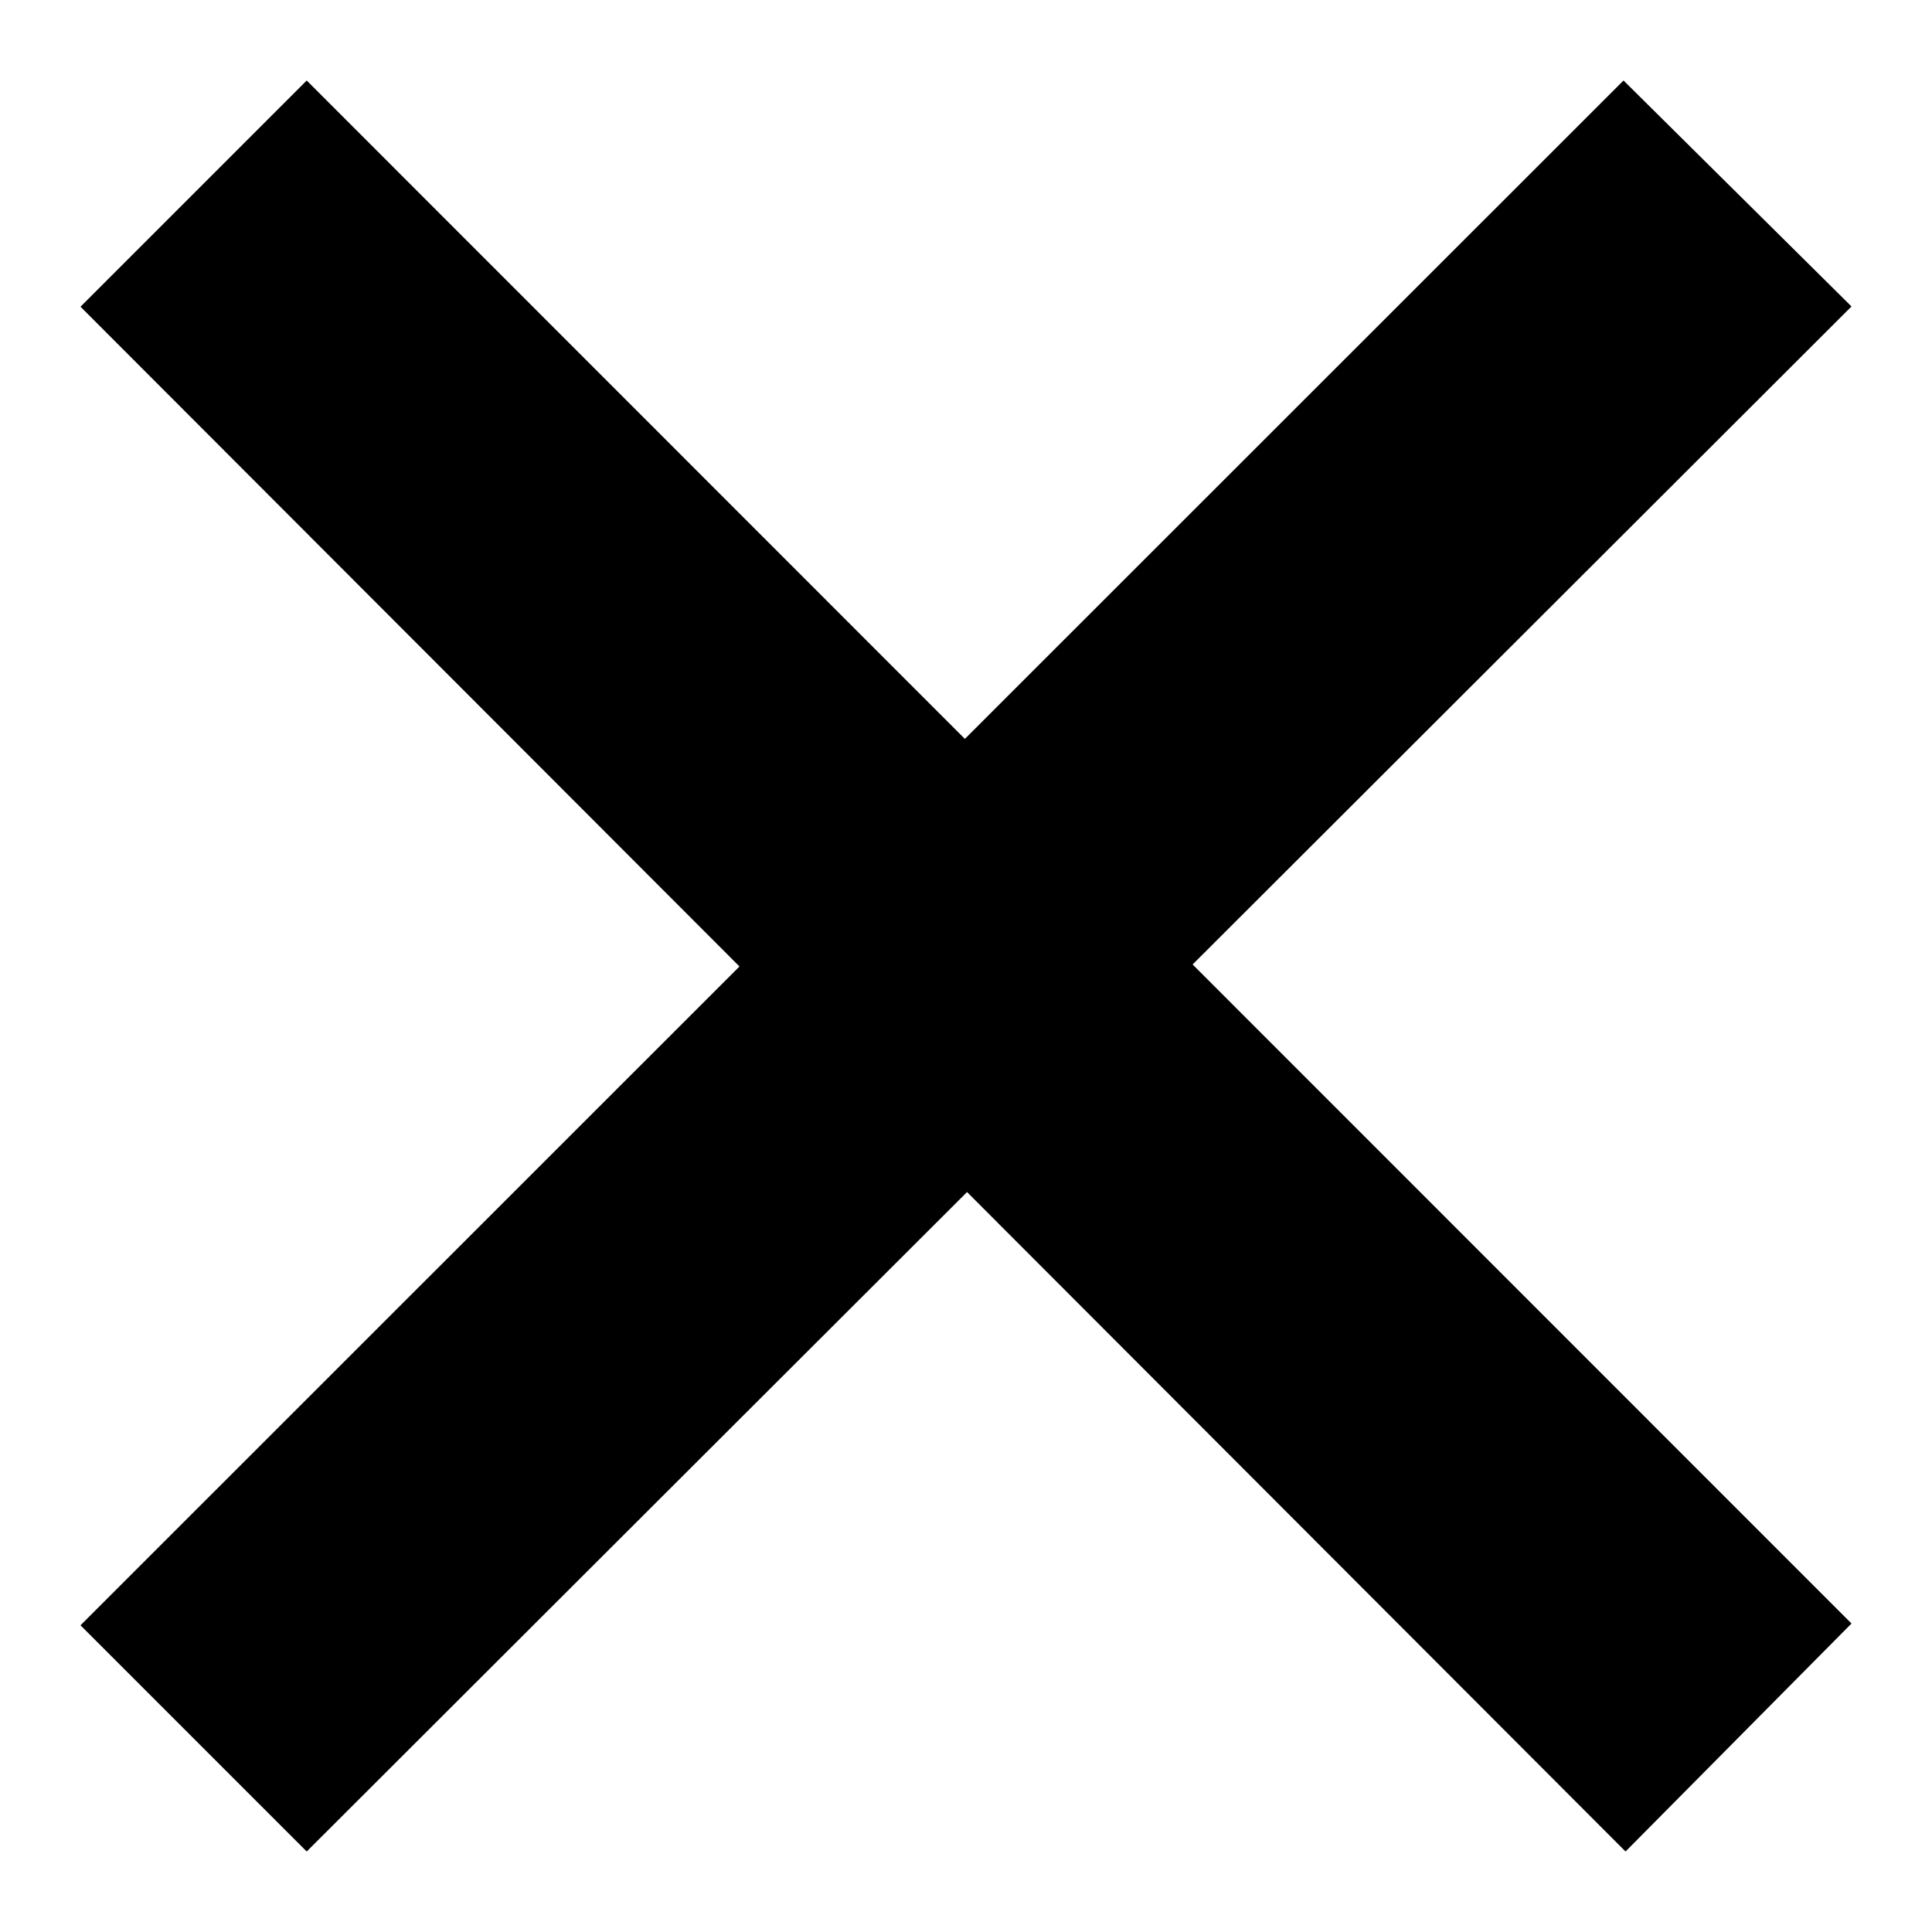
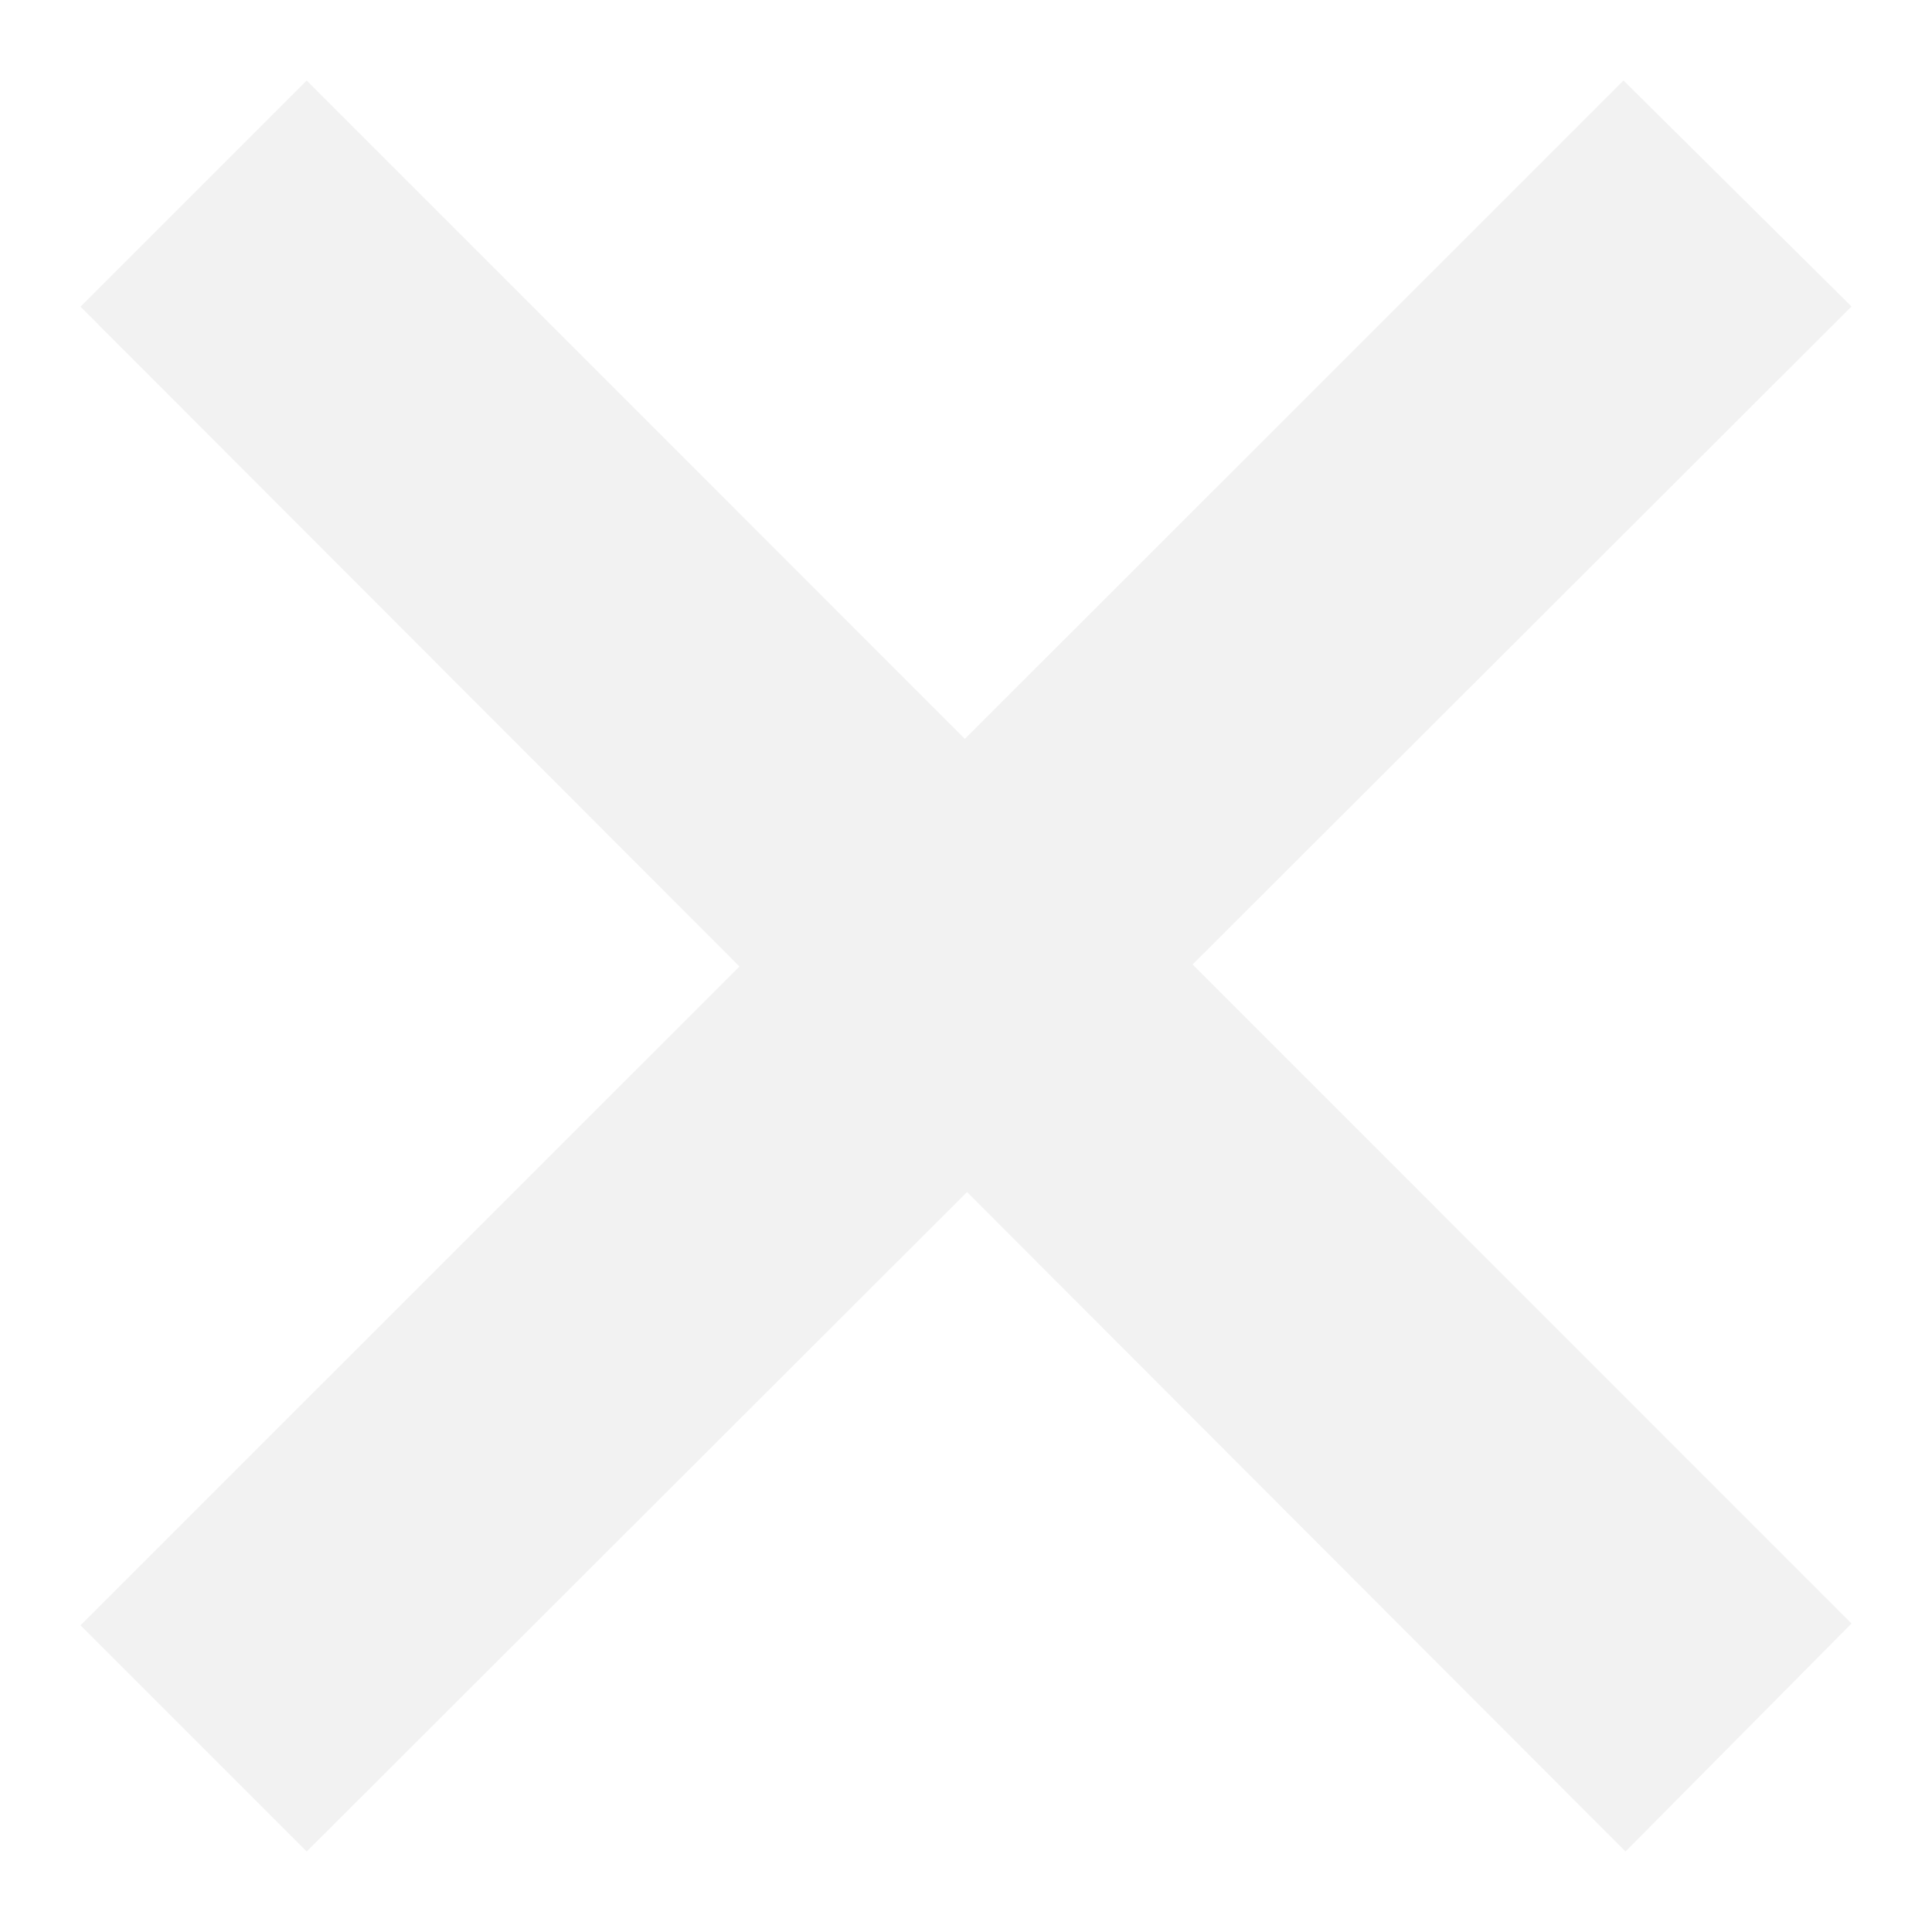
- <svg xmlns="http://www.w3.org/2000/svg" width="16" height="16" viewBox="0 0 24 24">
+ <svg xmlns="http://www.w3.org/2000/svg" fill="#f2f2f2" width="16" height="16" viewBox="0 0 24 24">
  <path d="M23 20.168l-8.185-8.187 8.185-8.174-2.832-2.807-8.182 8.179-8.176-8.179-2.81 2.81 8.186 8.196-8.186 8.184 2.81 2.81 8.203-8.192 8.18 8.192z" />
</svg>
